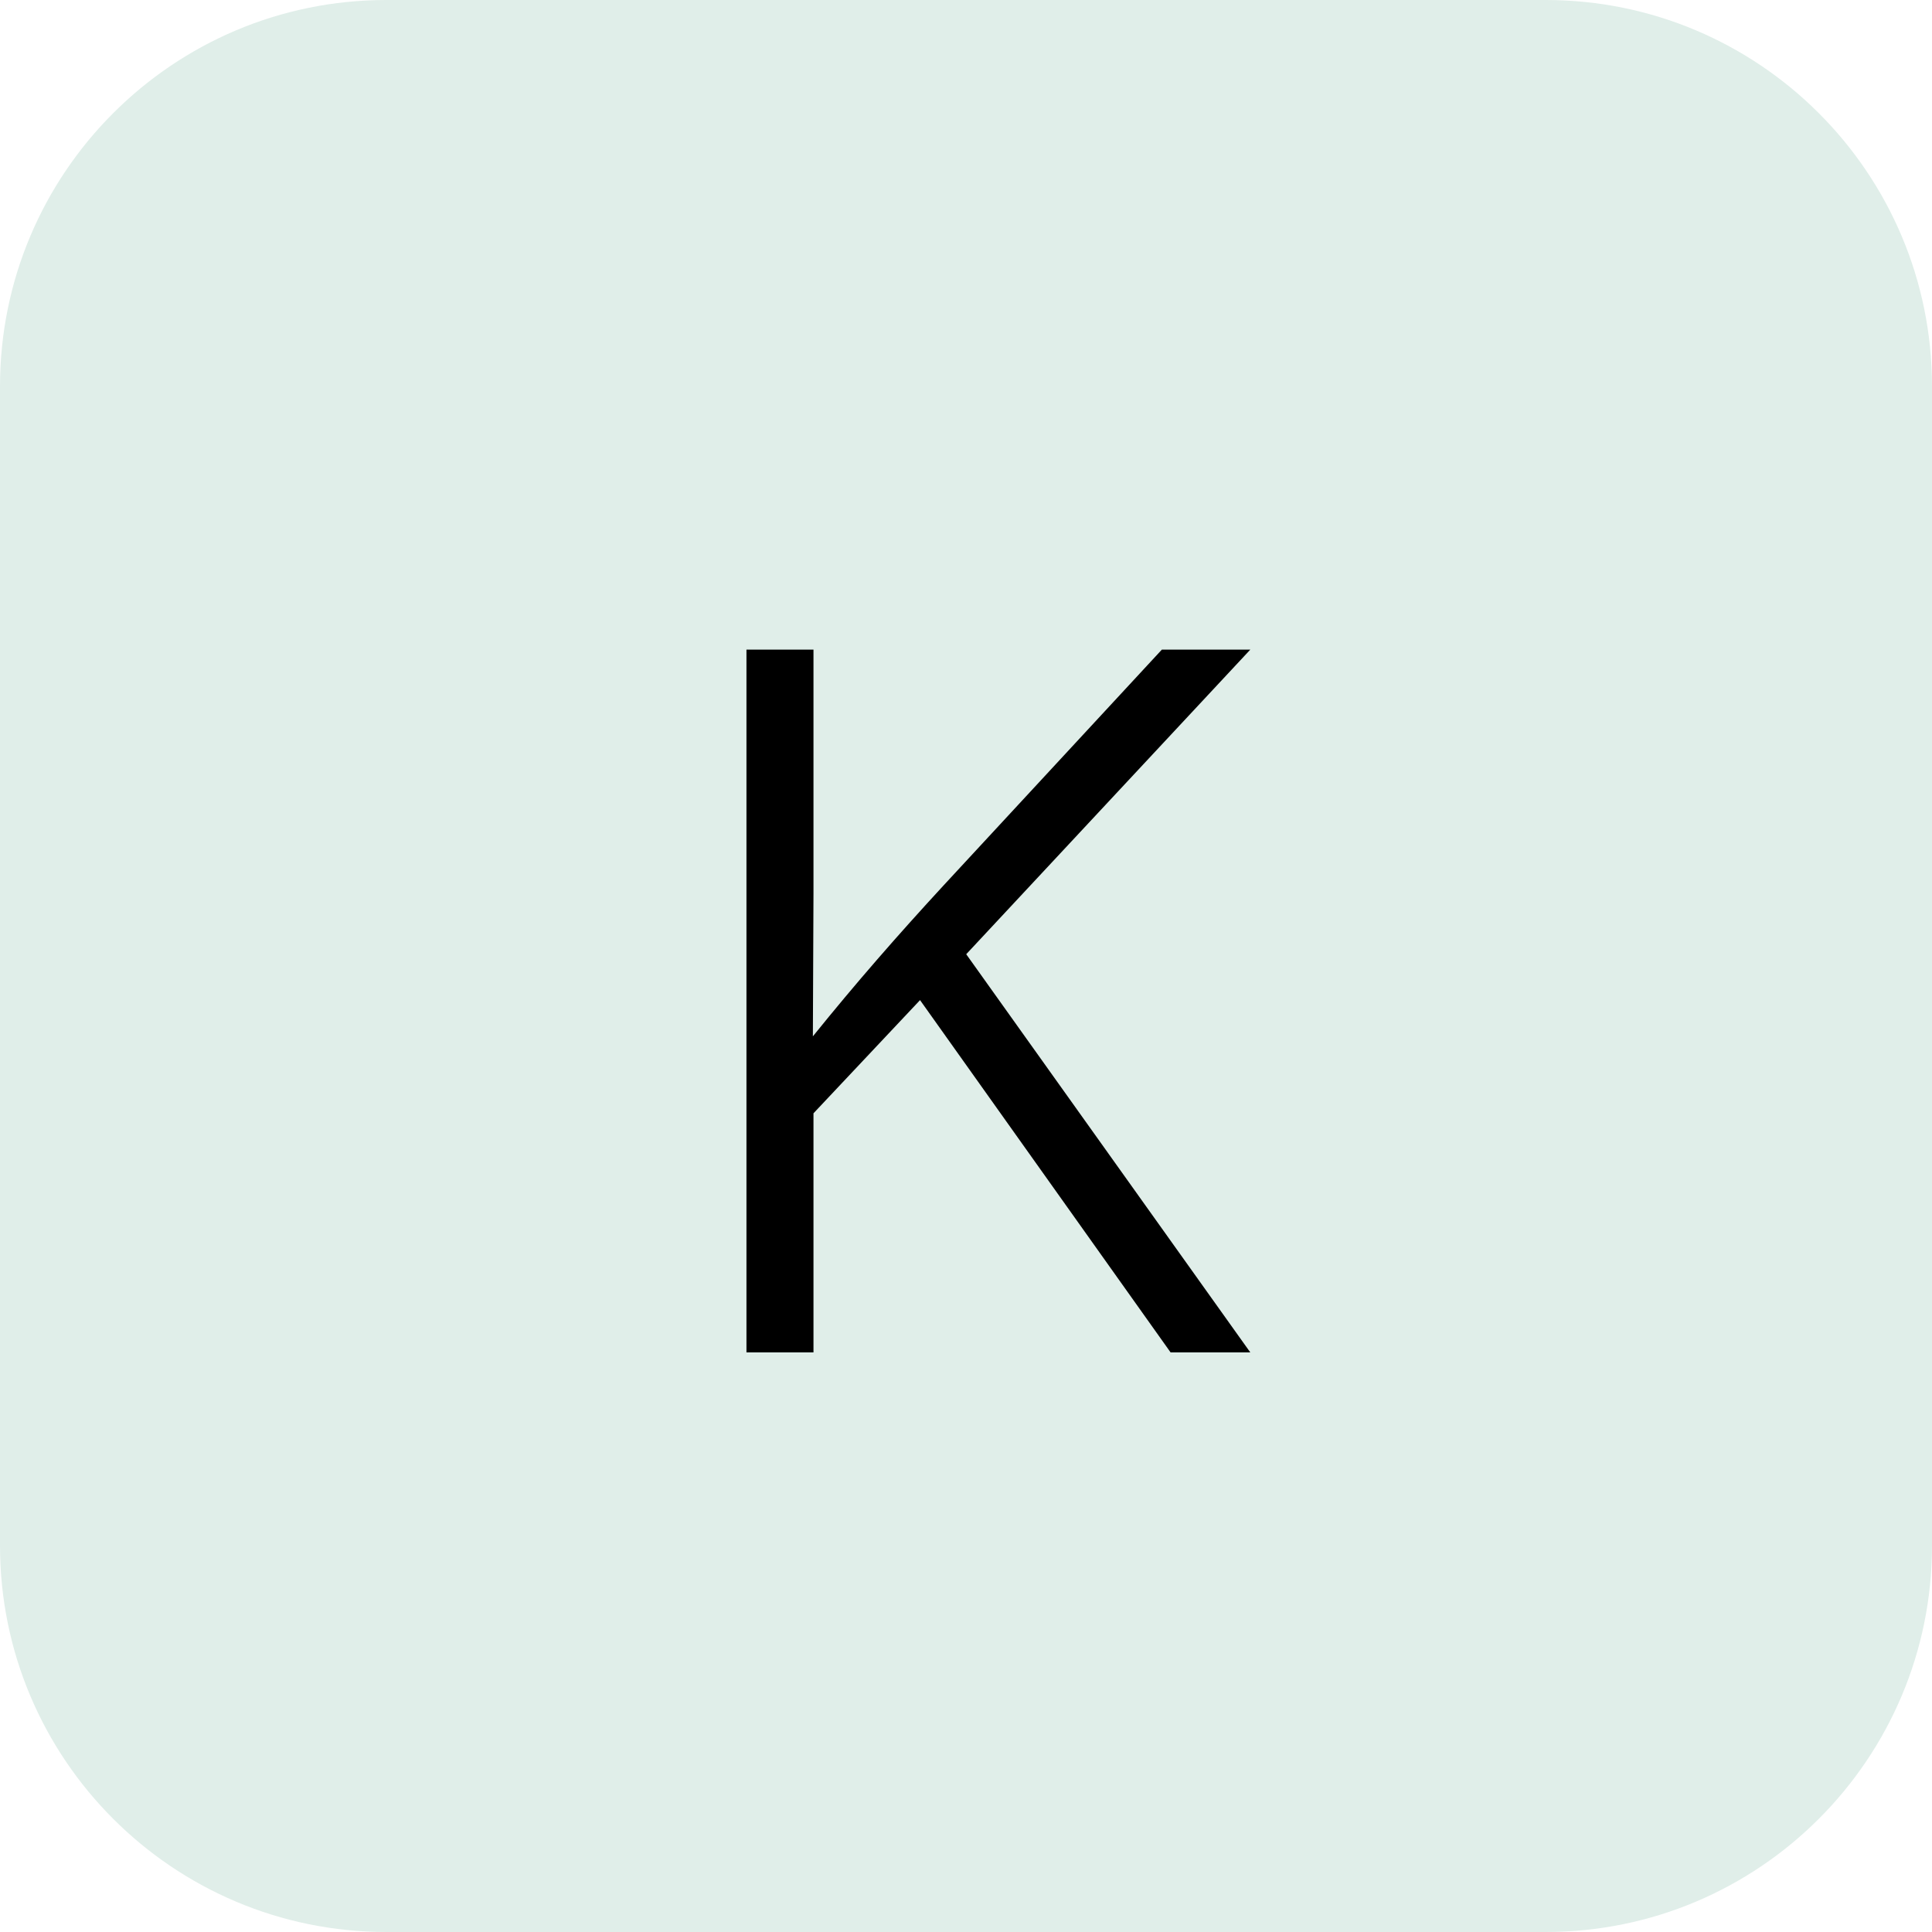
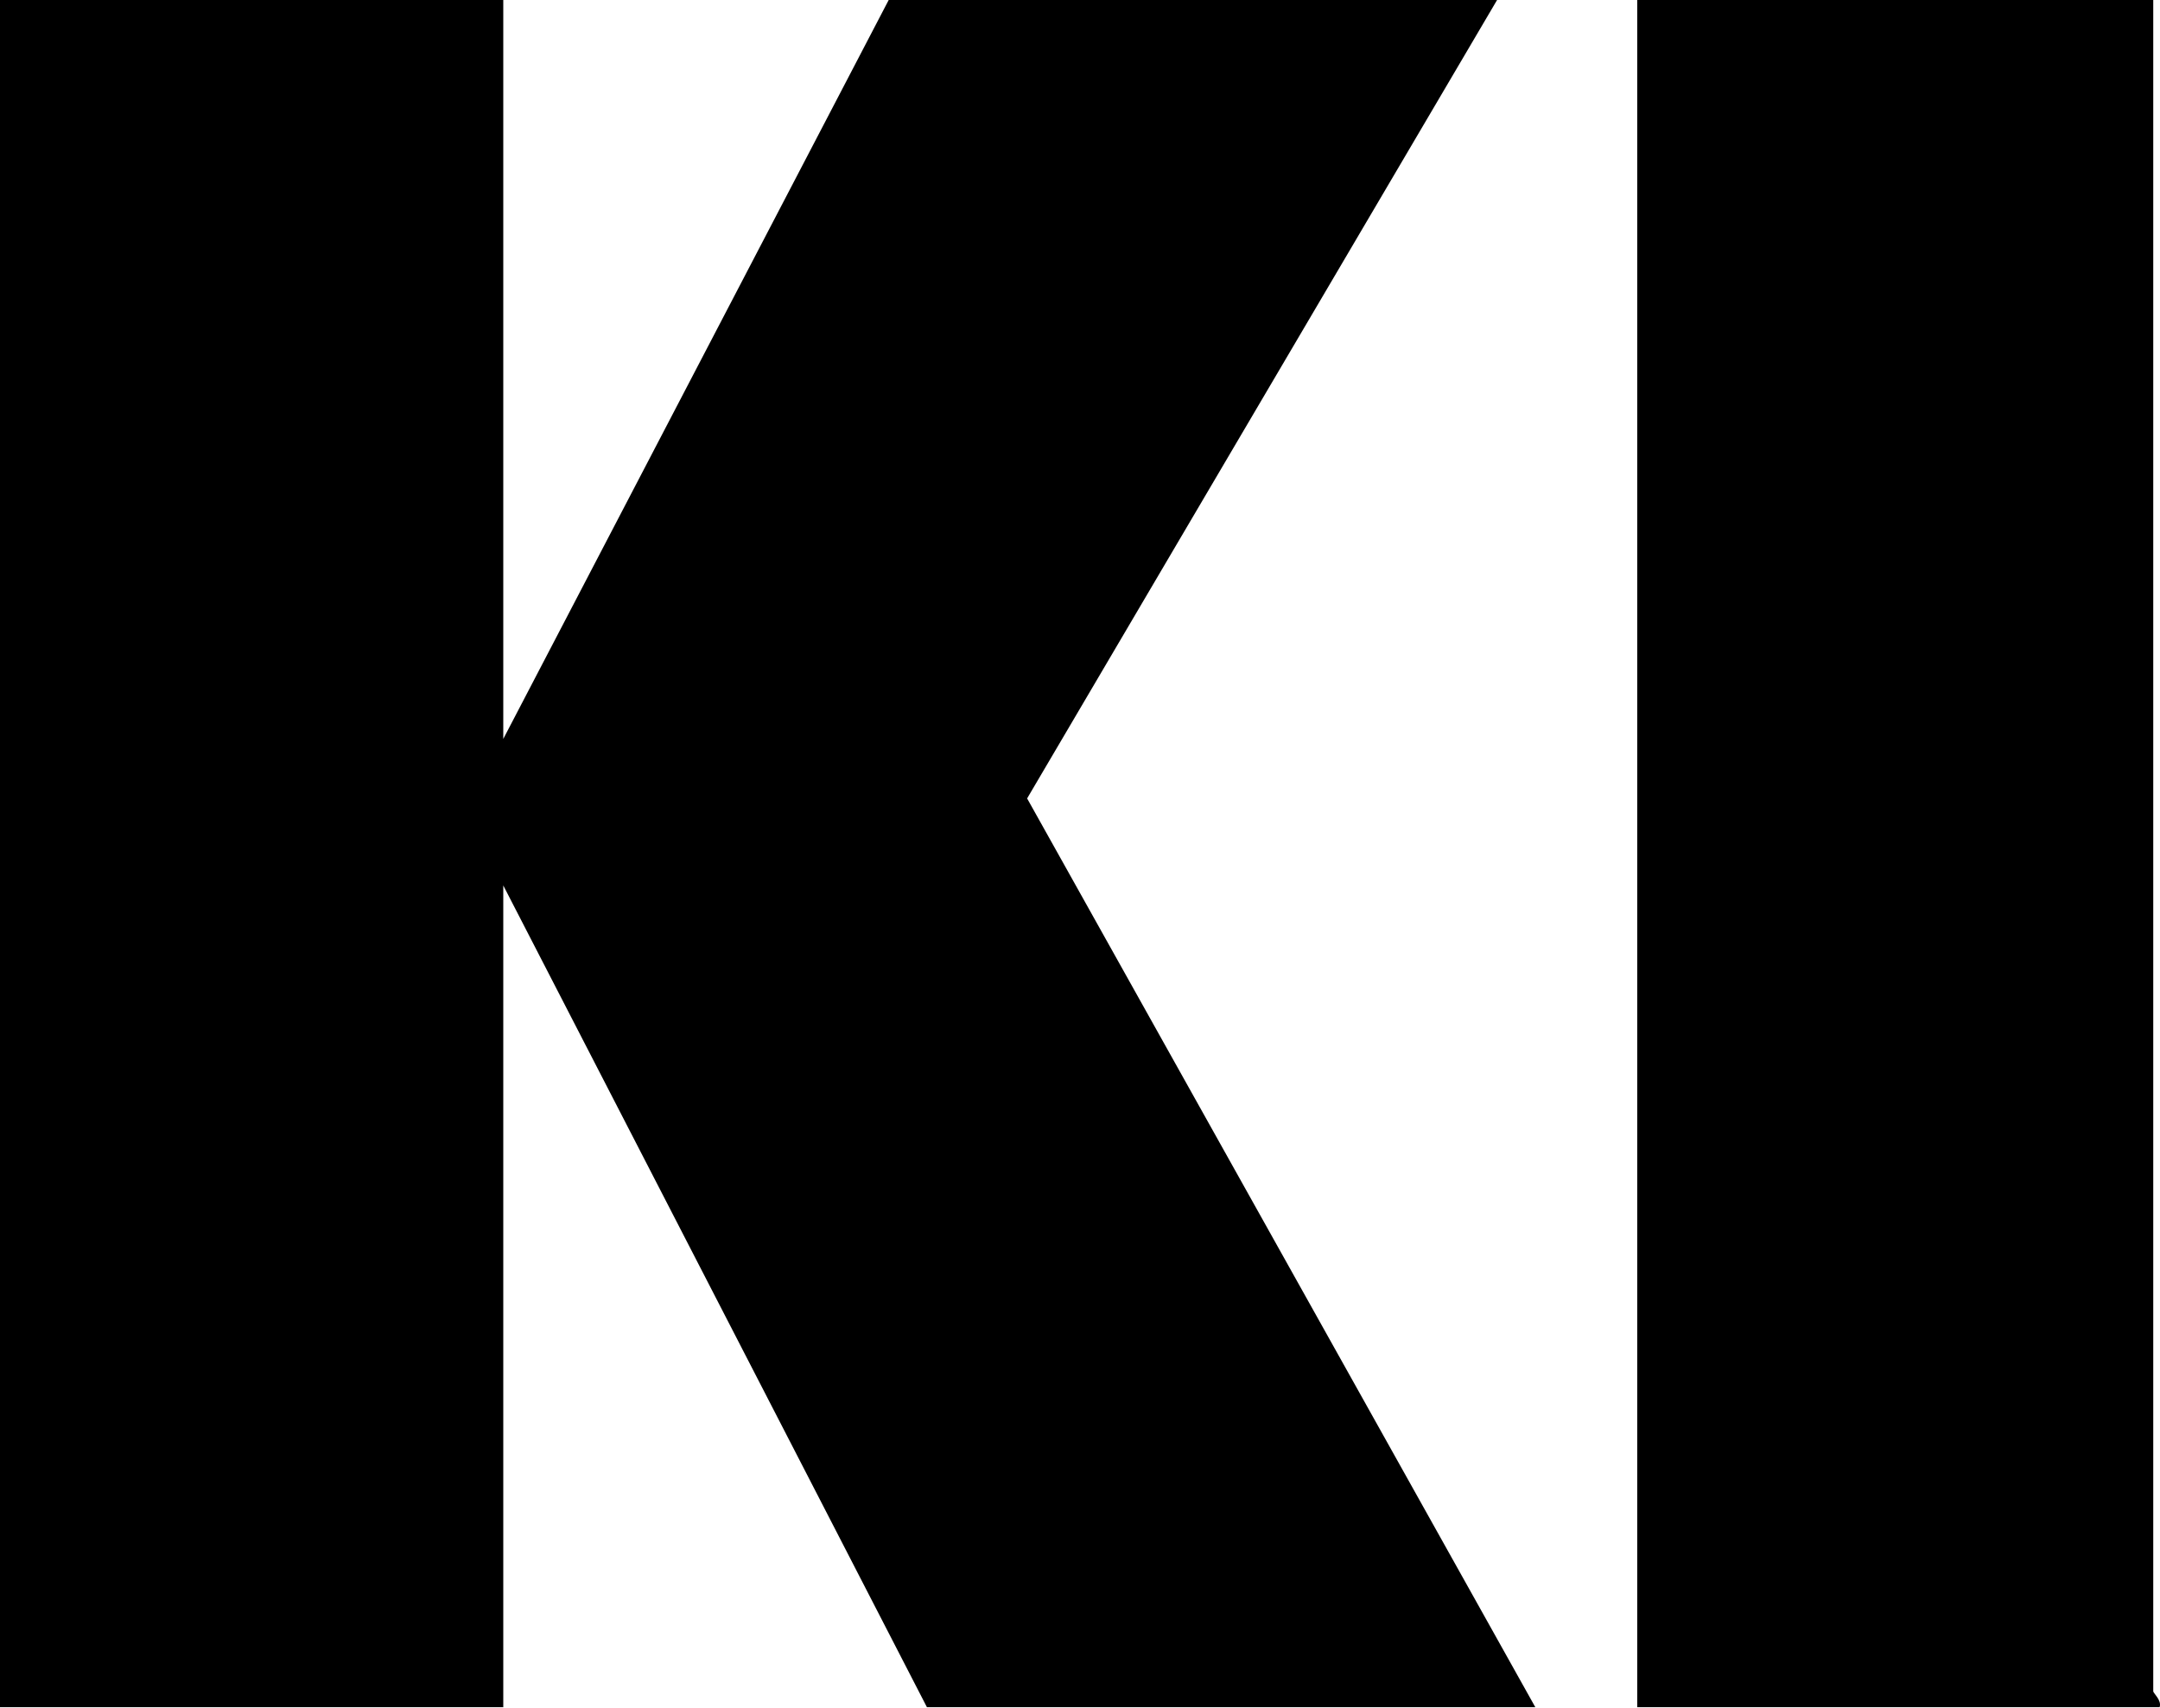
- <svg xmlns="http://www.w3.org/2000/svg" viewBox="0 0 100 100">
-   <rect width="100" height="100" fill="#E0EEE9" rx="20" />
-   <text x="50" y="70" font-family="system-ui, -apple-system, sans-serif" font-size="50" font-weight="300" text-anchor="middle" fill="#000">K</text>
+ <svg xmlns="http://www.w3.org/2000/svg" id="Layer_1" data-name="Layer 1" viewBox="0 0 339.06 268">
+   <polygon points="79 0 79 116 139.5 0 235 0 161.23 125.34 241 268 145.5 268 79 139 79 268 0 268 0 0 79 0" />
+   <path d="M338,0v265.5c0,.31,1.37,1.42,1,2.5h-82V0h81Z" />
</svg>
